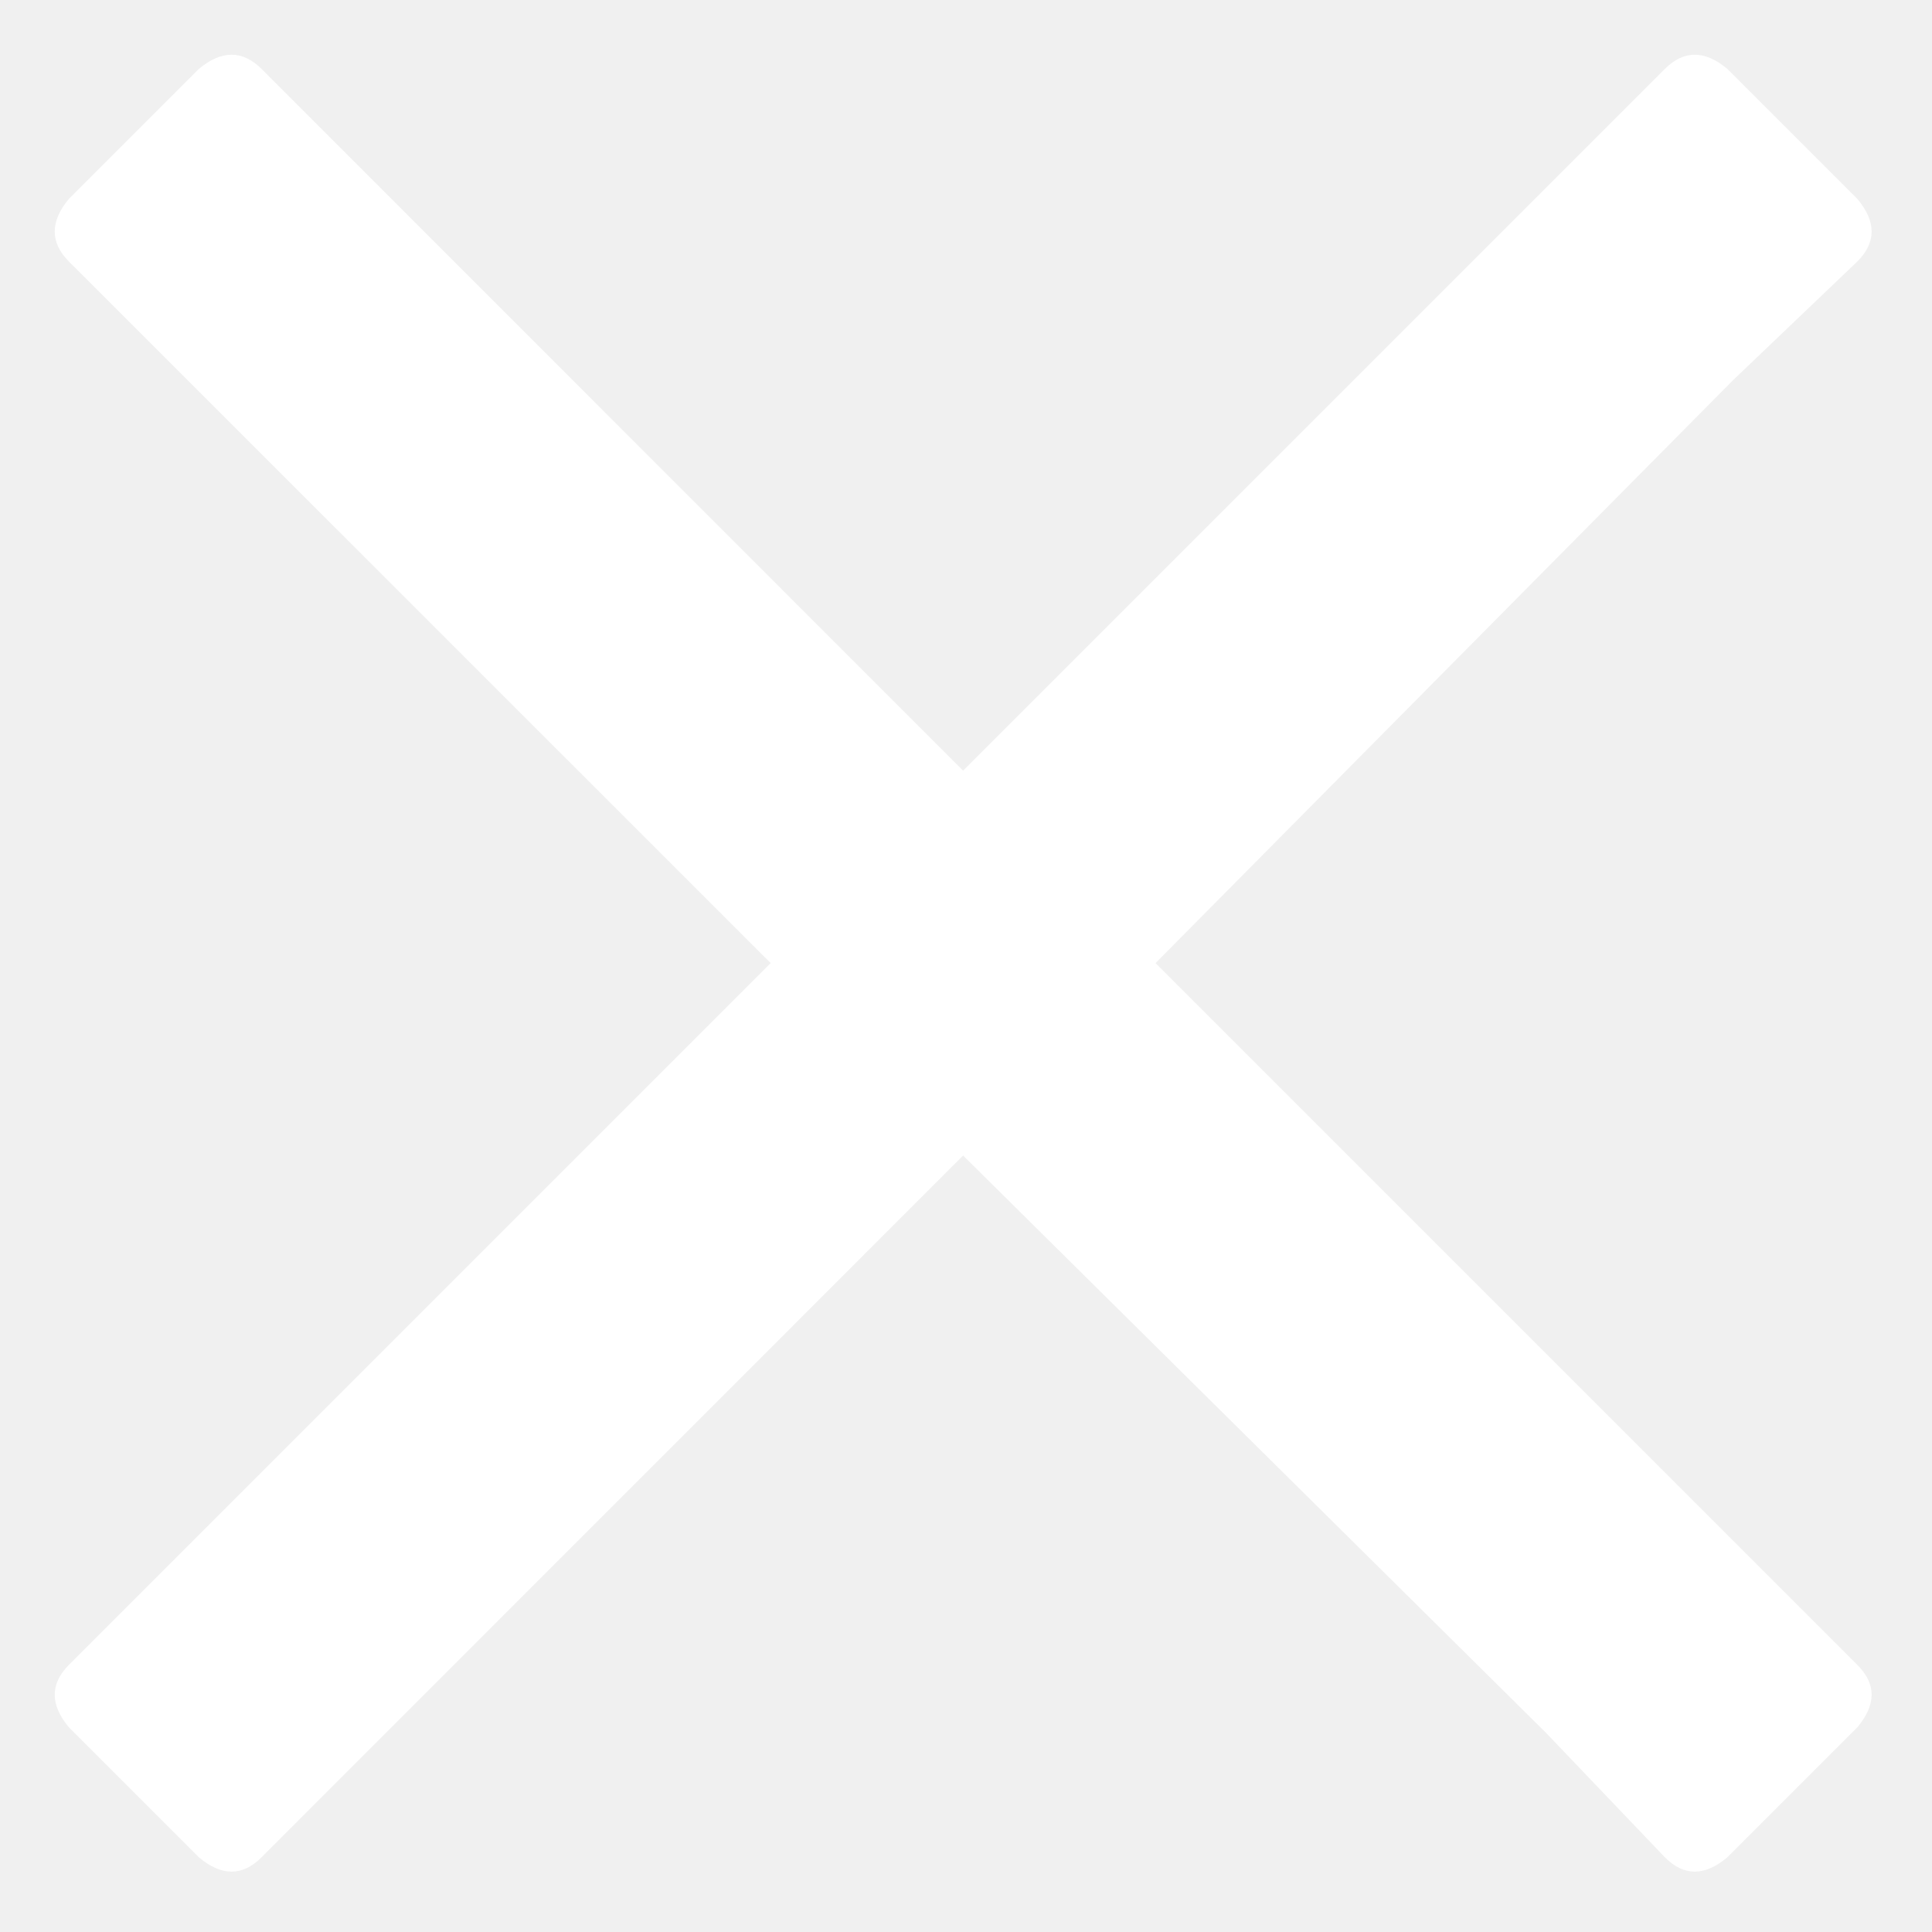
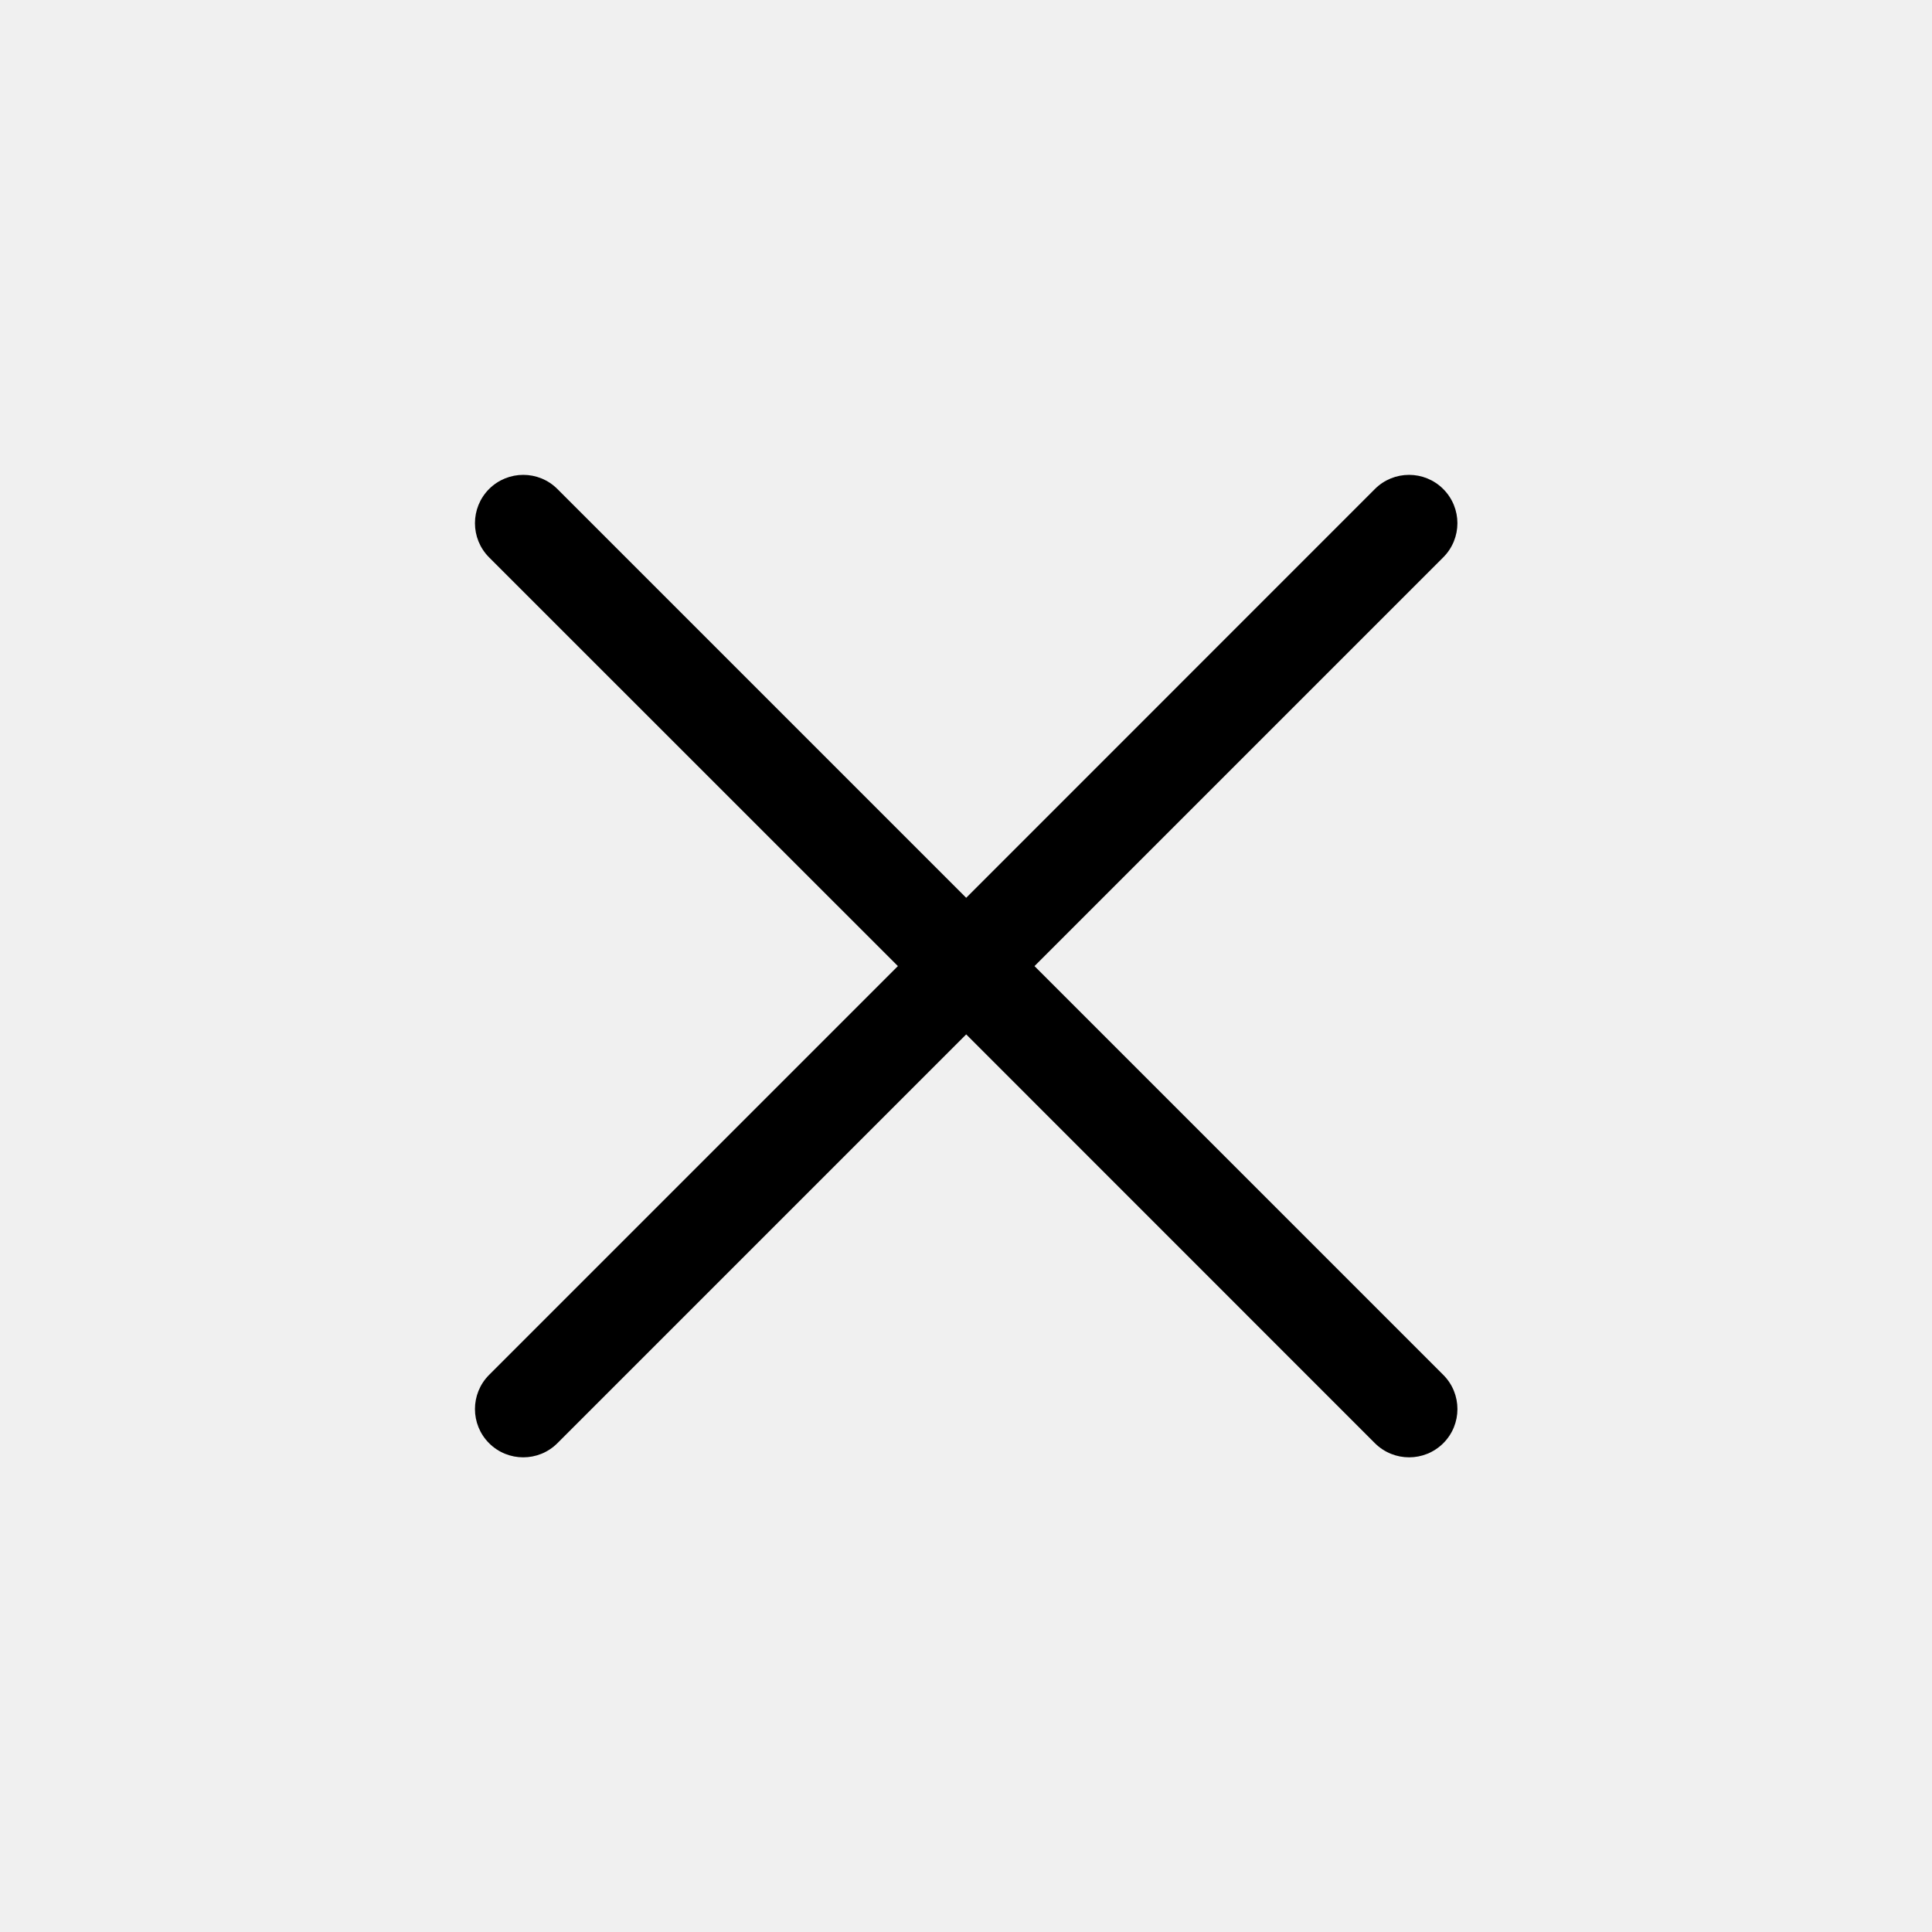
- <svg xmlns="http://www.w3.org/2000/svg" width="10" height="10" viewBox="0 0 10 10" fill="none">
-   <path d="M5.981 4.985L9.614 8.618C9.712 8.716 9.712 8.823 9.614 8.94L8.94 9.614C8.823 9.712 8.716 9.712 8.618 9.614L8.003 8.97L4.985 5.981L1.353 9.614C1.255 9.712 1.147 9.712 1.03 9.614L0.356 8.94C0.259 8.823 0.259 8.716 0.356 8.618L3.989 4.985L0.356 1.353C0.259 1.255 0.259 1.147 0.356 1.03L1.03 0.356C1.147 0.259 1.255 0.259 1.353 0.356L4.985 3.989L8.618 0.356C8.716 0.259 8.823 0.259 8.94 0.356L9.614 1.03C9.712 1.147 9.712 1.255 9.614 1.353L8.97 1.968L5.981 4.985Z" fill="white" />
+ <svg xmlns="http://www.w3.org/2000/svg" width="20" height="20" viewBox="0 0 20 20" fill="none">
+   <path fill-rule="evenodd" clip-rule="evenodd" d="M14.233 5.062C14.428 4.867 14.745 4.867 14.94 5.062C15.136 5.258 15.136 5.574 14.94 5.77L10.709 10.001L14.941 14.233C15.136 14.428 15.136 14.745 14.941 14.94C14.745 15.135 14.429 15.135 14.233 14.94L10.002 10.708L5.77 14.94C5.575 15.135 5.258 15.135 5.063 14.94C4.868 14.745 4.868 14.428 5.063 14.233L9.295 10.001L5.063 5.77C4.868 5.574 4.868 5.258 5.063 5.062C5.259 4.867 5.575 4.867 5.77 5.062L10.002 9.294L14.233 5.062Z" fill="black" />
</svg>
